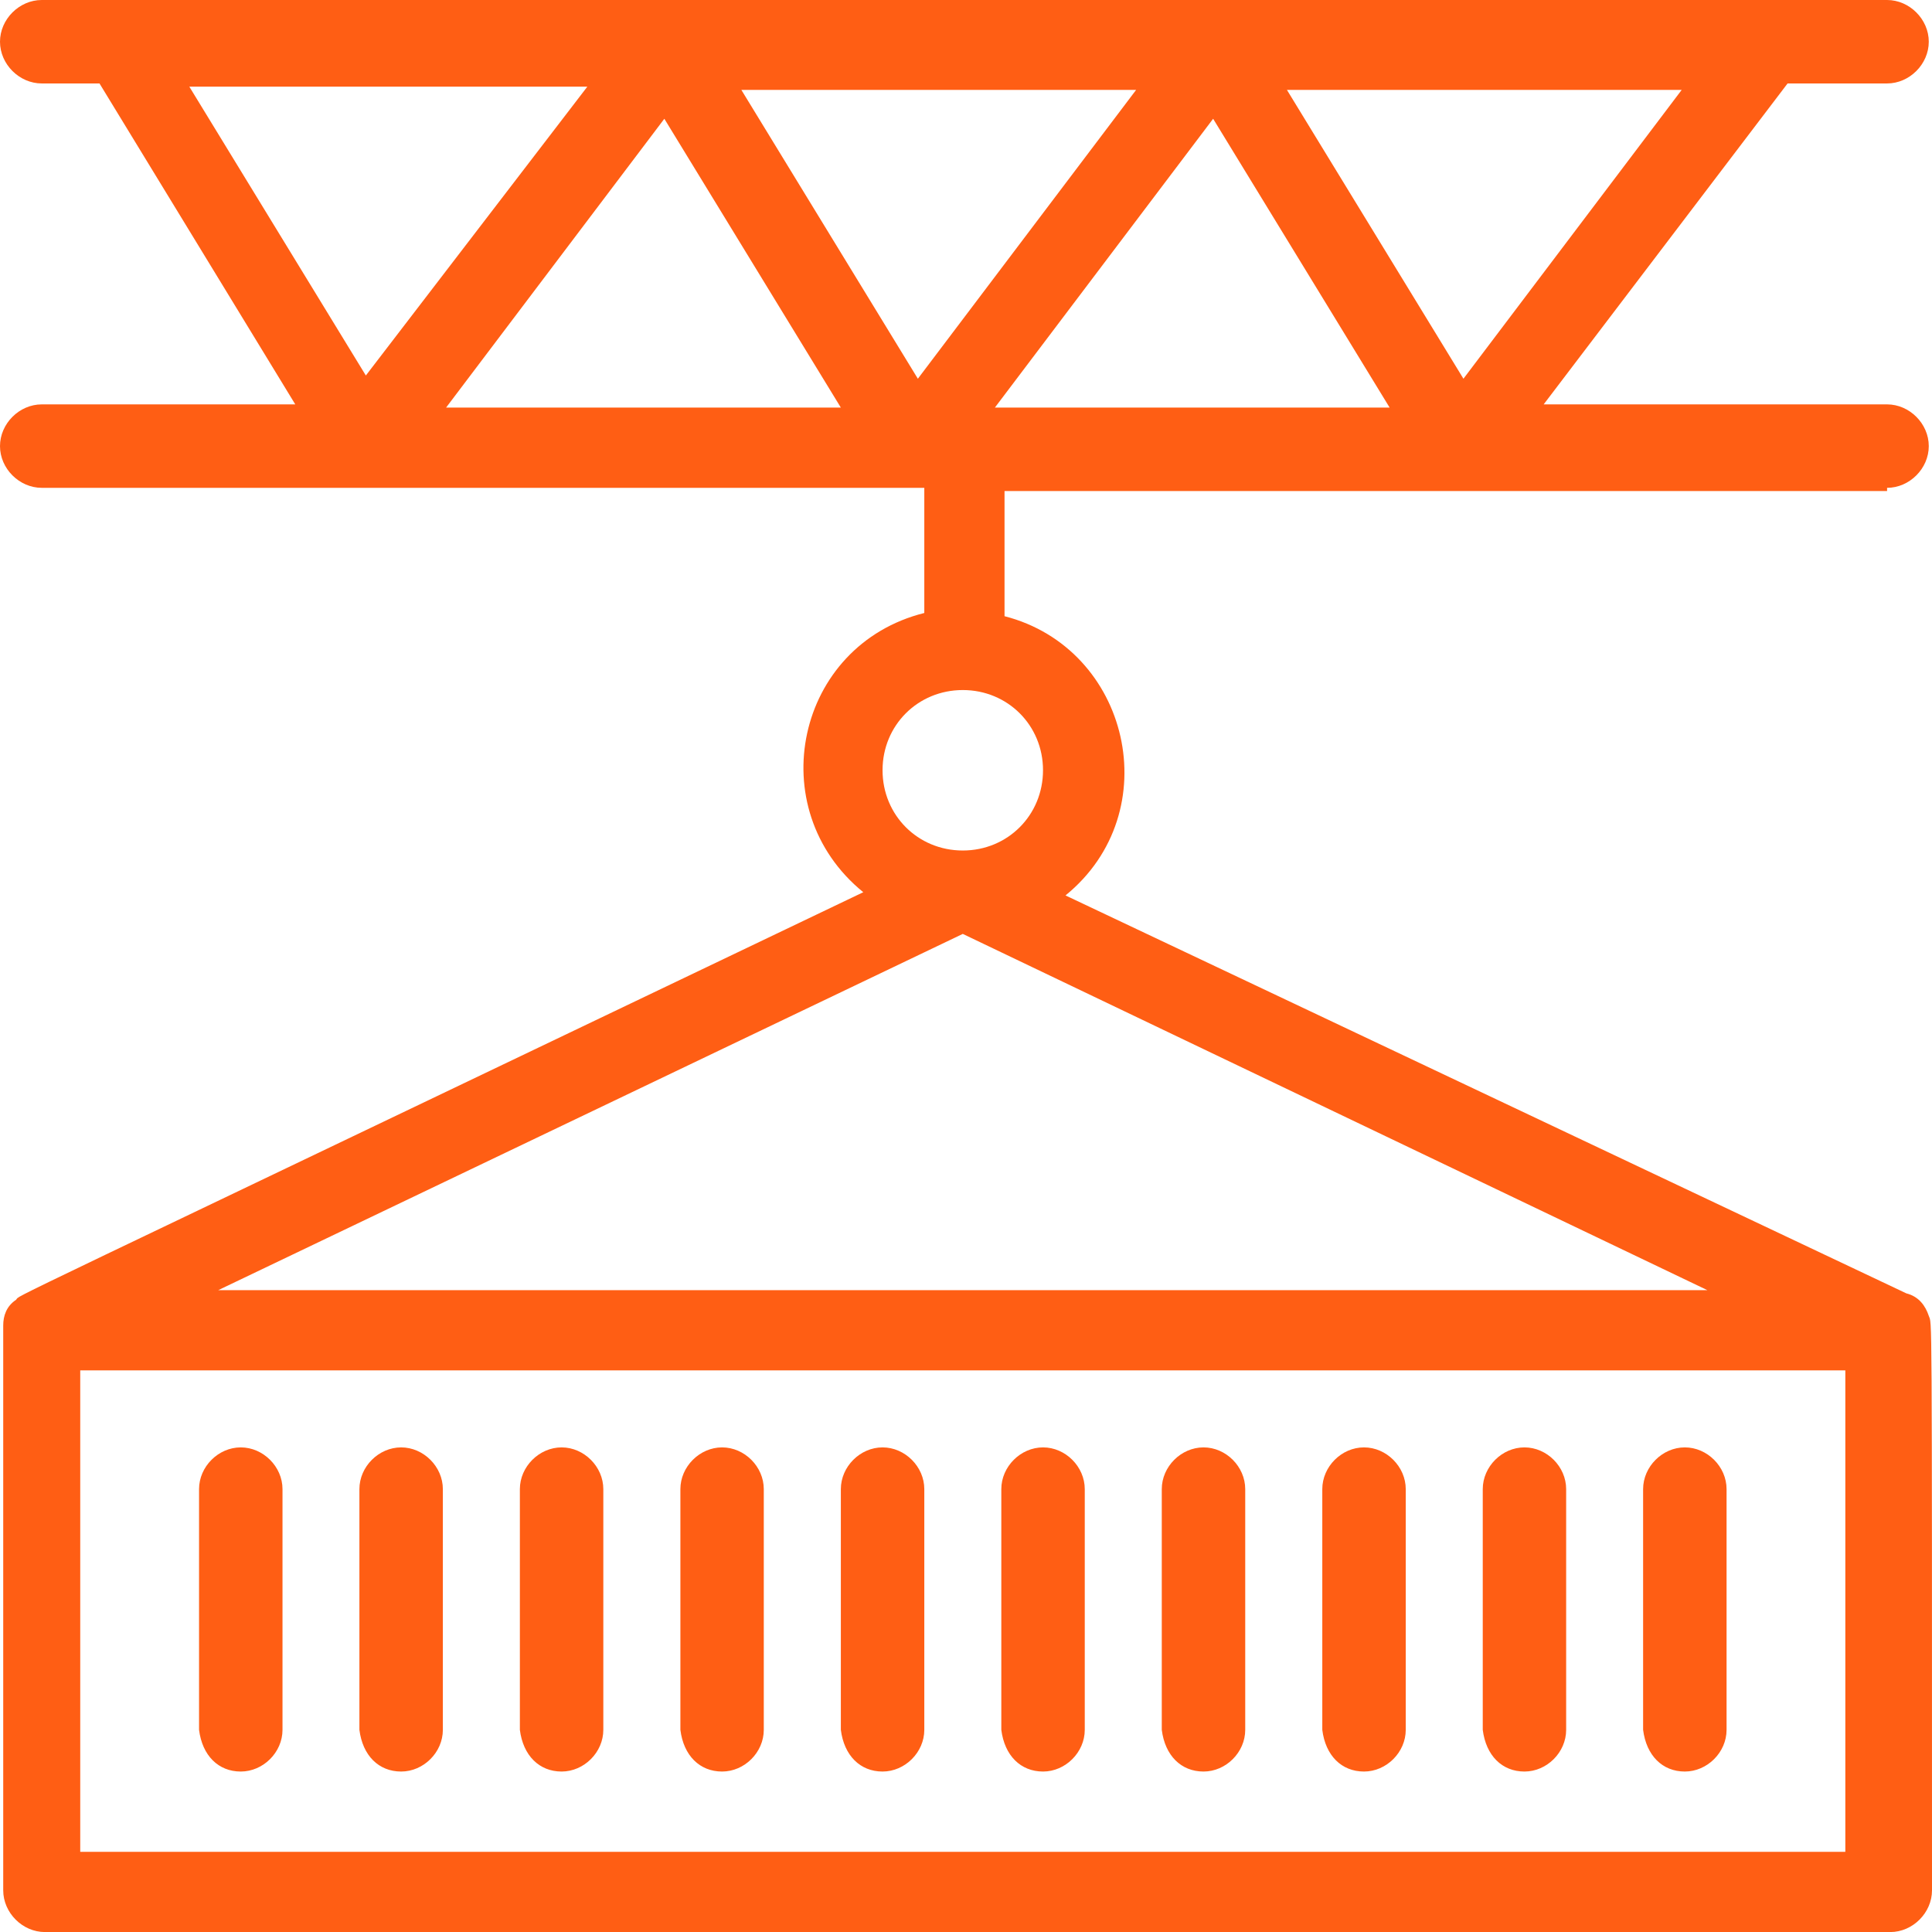
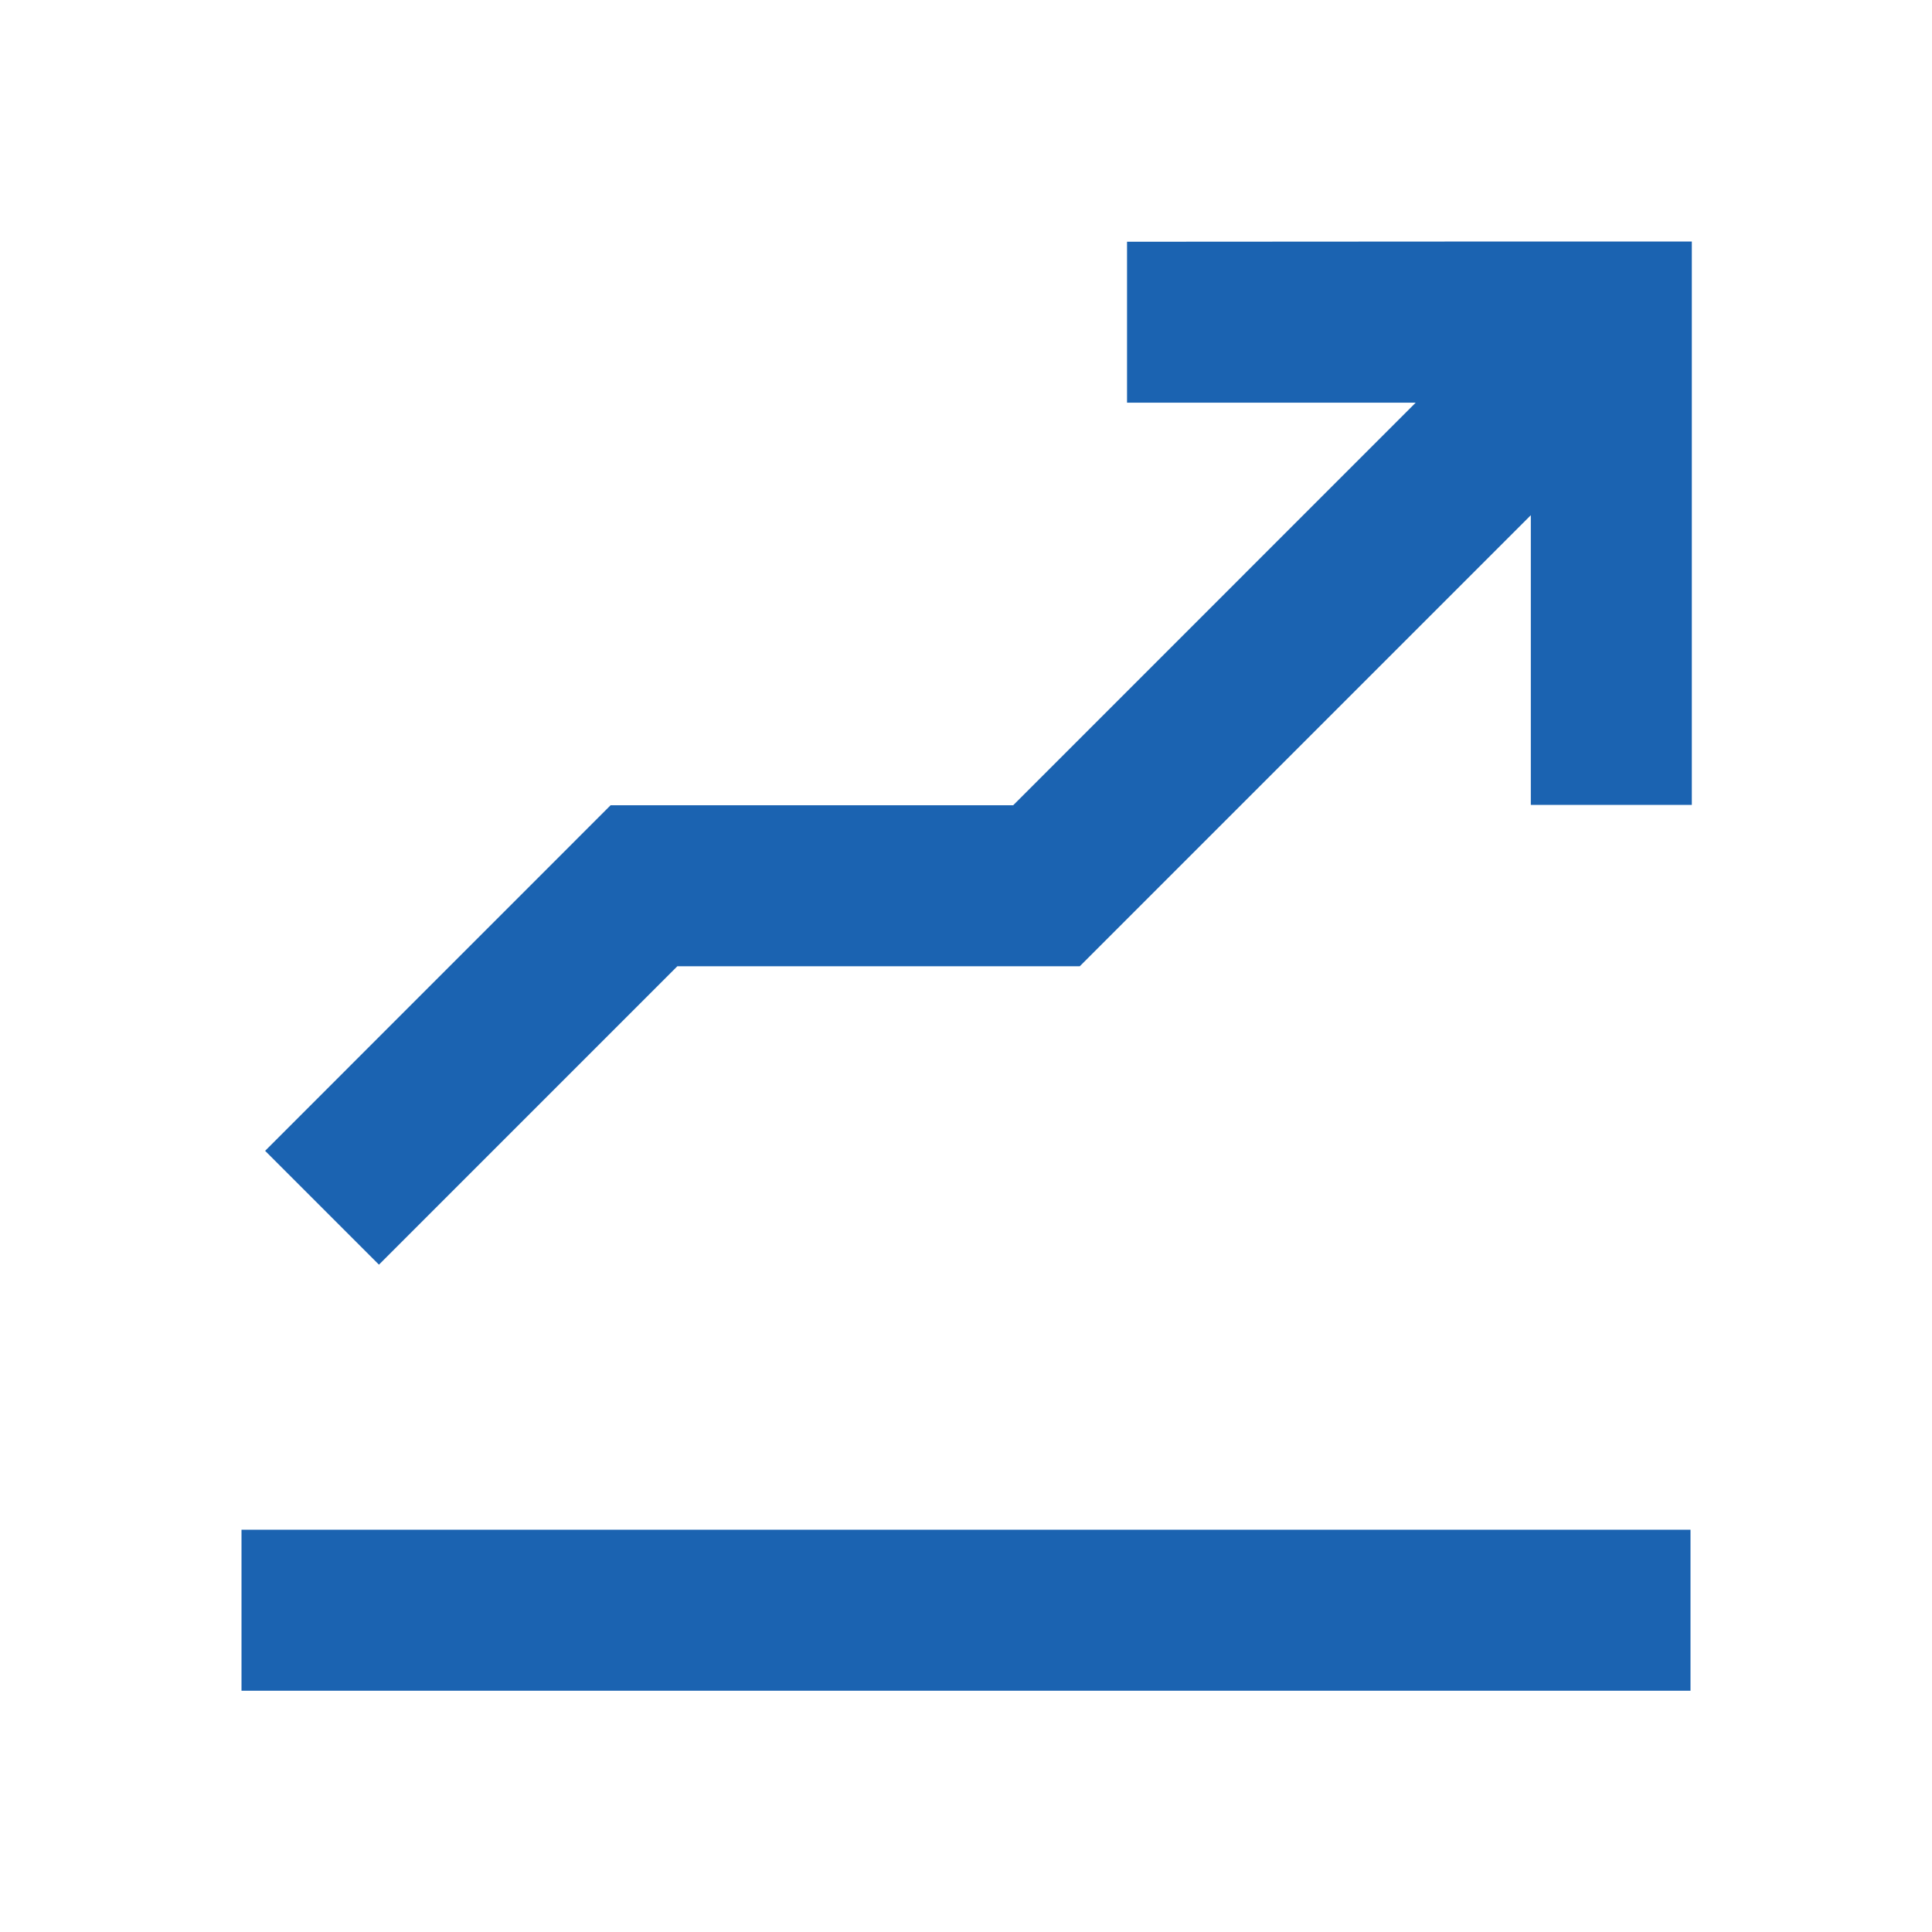
- <svg xmlns="http://www.w3.org/2000/svg" width="36" height="36" viewBox="0 0 36 36" fill="none">
-   <path d="M12.379 2.213L15.668 7.595H8.312L12.379 2.213ZM10.944 1.615L6.817 6.997L3.528 1.615H10.944ZM27.269 7.057L23.98 1.675H31.336L27.269 7.057ZM18.538 7.595L22.605 2.213L25.894 7.595H18.538ZM17.103 7.057L13.814 1.675H21.17L17.103 7.057ZM19.435 14.352C19.435 15.19 18.777 15.848 17.94 15.848C17.103 15.848 16.445 15.19 16.445 14.352C16.445 13.515 17.103 12.858 17.94 12.858C18.777 12.858 19.435 13.515 19.435 14.352ZM34.385 34.506H1.495V25.535H34.385V34.506ZM17.94 17.402L31.814 24.04H4.067L17.94 17.402ZM35.163 9.09C35.581 9.09 35.94 8.731 35.94 8.313C35.94 7.894 35.581 7.535 35.163 7.535H28.764L33.309 1.555H35.163C35.581 1.555 35.94 1.196 35.94 0.777C35.94 0.359 35.581 0 35.163 0H0.778C0.359 0 0 0.359 0 0.777C0 1.196 0.359 1.555 0.778 1.555H1.854L5.502 7.535H0.778C0.359 7.535 0 7.894 0 8.313C0 8.731 0.359 9.09 0.778 9.09H17.223V11.422C14.831 12.02 14.173 15.07 16.086 16.625C-0.658 24.639 0.419 24.1 0.299 24.22C0.12 24.339 0.06 24.519 0.06 24.698C0.06 24.758 0.06 23.622 0.06 35.223C0.06 35.642 0.419 36.001 0.837 36.001H35.223C35.641 36.001 36 35.642 36 35.223C36 24.04 36 24.698 35.94 24.519C35.88 24.339 35.761 24.16 35.522 24.1L19.854 16.685C21.767 15.13 21.05 12.08 18.718 11.482V9.15H35.163V9.09Z" fill="#FF5E14" />
-   <path d="M4.486 33.01C4.905 33.01 5.264 32.652 5.264 32.233V27.748C5.264 27.329 4.905 26.97 4.486 26.97C4.068 26.97 3.709 27.329 3.709 27.748V32.233C3.769 32.711 4.068 33.01 4.486 33.01Z" fill="#FF5E14" />
-   <path d="M7.475 33.01C7.893 33.01 8.252 32.652 8.252 32.233V27.748C8.252 27.329 7.893 26.97 7.475 26.97C7.056 26.97 6.697 27.329 6.697 27.748V32.233C6.757 32.711 7.056 33.01 7.475 33.01Z" fill="#FF5E14" />
-   <path d="M10.465 33.01C10.883 33.01 11.242 32.652 11.242 32.233V27.748C11.242 27.329 10.883 26.97 10.465 26.97C10.047 26.97 9.687 27.329 9.687 27.748V32.233C9.747 32.711 10.047 33.01 10.465 33.01Z" fill="#FF5E14" />
-   <path d="M13.455 33.01C13.874 33.01 14.232 32.652 14.232 32.233V27.748C14.232 27.329 13.874 26.97 13.455 26.97C13.037 26.97 12.678 27.329 12.678 27.748V32.233C12.737 32.711 13.037 33.01 13.455 33.01Z" fill="#FF5E14" />
-   <path d="M16.445 33.01C16.864 33.01 17.223 32.652 17.223 32.233V27.748C17.223 27.329 16.864 26.97 16.445 26.97C16.027 26.97 15.668 27.329 15.668 27.748V32.233C15.728 32.711 16.027 33.01 16.445 33.01Z" fill="#FF5E14" />
-   <path d="M19.436 33.01C19.854 33.01 20.213 32.652 20.213 32.233V27.748C20.213 27.329 19.854 26.97 19.436 26.97C19.017 26.97 18.658 27.329 18.658 27.748V32.233C18.718 32.711 19.017 33.01 19.436 33.01Z" fill="#FF5E14" />
-   <path d="M22.426 33.01C22.845 33.01 23.203 32.652 23.203 32.233V27.748C23.203 27.329 22.845 26.97 22.426 26.97C22.007 26.97 21.648 27.329 21.648 27.748V32.233C21.708 32.711 22.007 33.01 22.426 33.01Z" fill="#FF5E14" />
-   <path d="M25.416 33.01C25.835 33.01 26.194 32.652 26.194 32.233V27.748C26.194 27.329 25.835 26.97 25.416 26.97C24.997 26.97 24.639 27.329 24.639 27.748V32.233C24.698 32.711 24.997 33.01 25.416 33.01Z" fill="#FF5E14" />
-   <path d="M28.406 33.01C28.825 33.01 29.183 32.652 29.183 32.233V27.748C29.183 27.329 28.825 26.97 28.406 26.97C27.987 26.97 27.629 27.329 27.629 27.748V32.233C27.689 32.711 27.987 33.01 28.406 33.01Z" fill="#FF5E14" />
-   <path d="M31.394 33.01C31.813 33.01 32.172 32.652 32.172 32.233V27.748C32.172 27.329 31.813 26.97 31.394 26.97C30.976 26.97 30.617 27.329 30.617 27.748V32.233C30.677 32.711 30.976 33.01 31.394 33.01Z" fill="#FF5E14" />
+ <svg xmlns="http://www.w3.org/2000/svg" width="800px" height="800px" viewBox="0 0 512 512" version="1.1" fill="#1b63b1" stroke="#1b63b1">
+   <g id="SVGRepo_bgCarrier" stroke-width="0" />
+   <g id="SVGRepo_tracerCarrier" stroke-linecap="round" stroke-linejoin="round" />
+   <g id="SVGRepo_iconCarrier">
+     <g id="Page-1" stroke="none" stroke-width="1" fill="none" fill-rule="evenodd">
+       <g id="optimize" fill="#1b63b1" transform="translate(64, 64)">
+         <path d="M1.42108547e-14,384.055 L384,384.055 L384,341.389 L1.42108547e-14,341.389 L1.42108547e-14,384.055 Z M341.683,1.42108547e-14 L234.675,0.064 L234.675,42.709 L311.177,42.709 L204.51,149.397 L97.822,149.397 L6.259,240.981 L36.425,271.147 L115.507,192.064 L222.153,192.064 L341.683,72.533 L341.683,149.312 L384.35,149.312 L384.35,1.42108547e-14 L341.683,1.42108547e-14 Z"> </path>
+       </g>
+     </g>
+   </g>
</svg>
